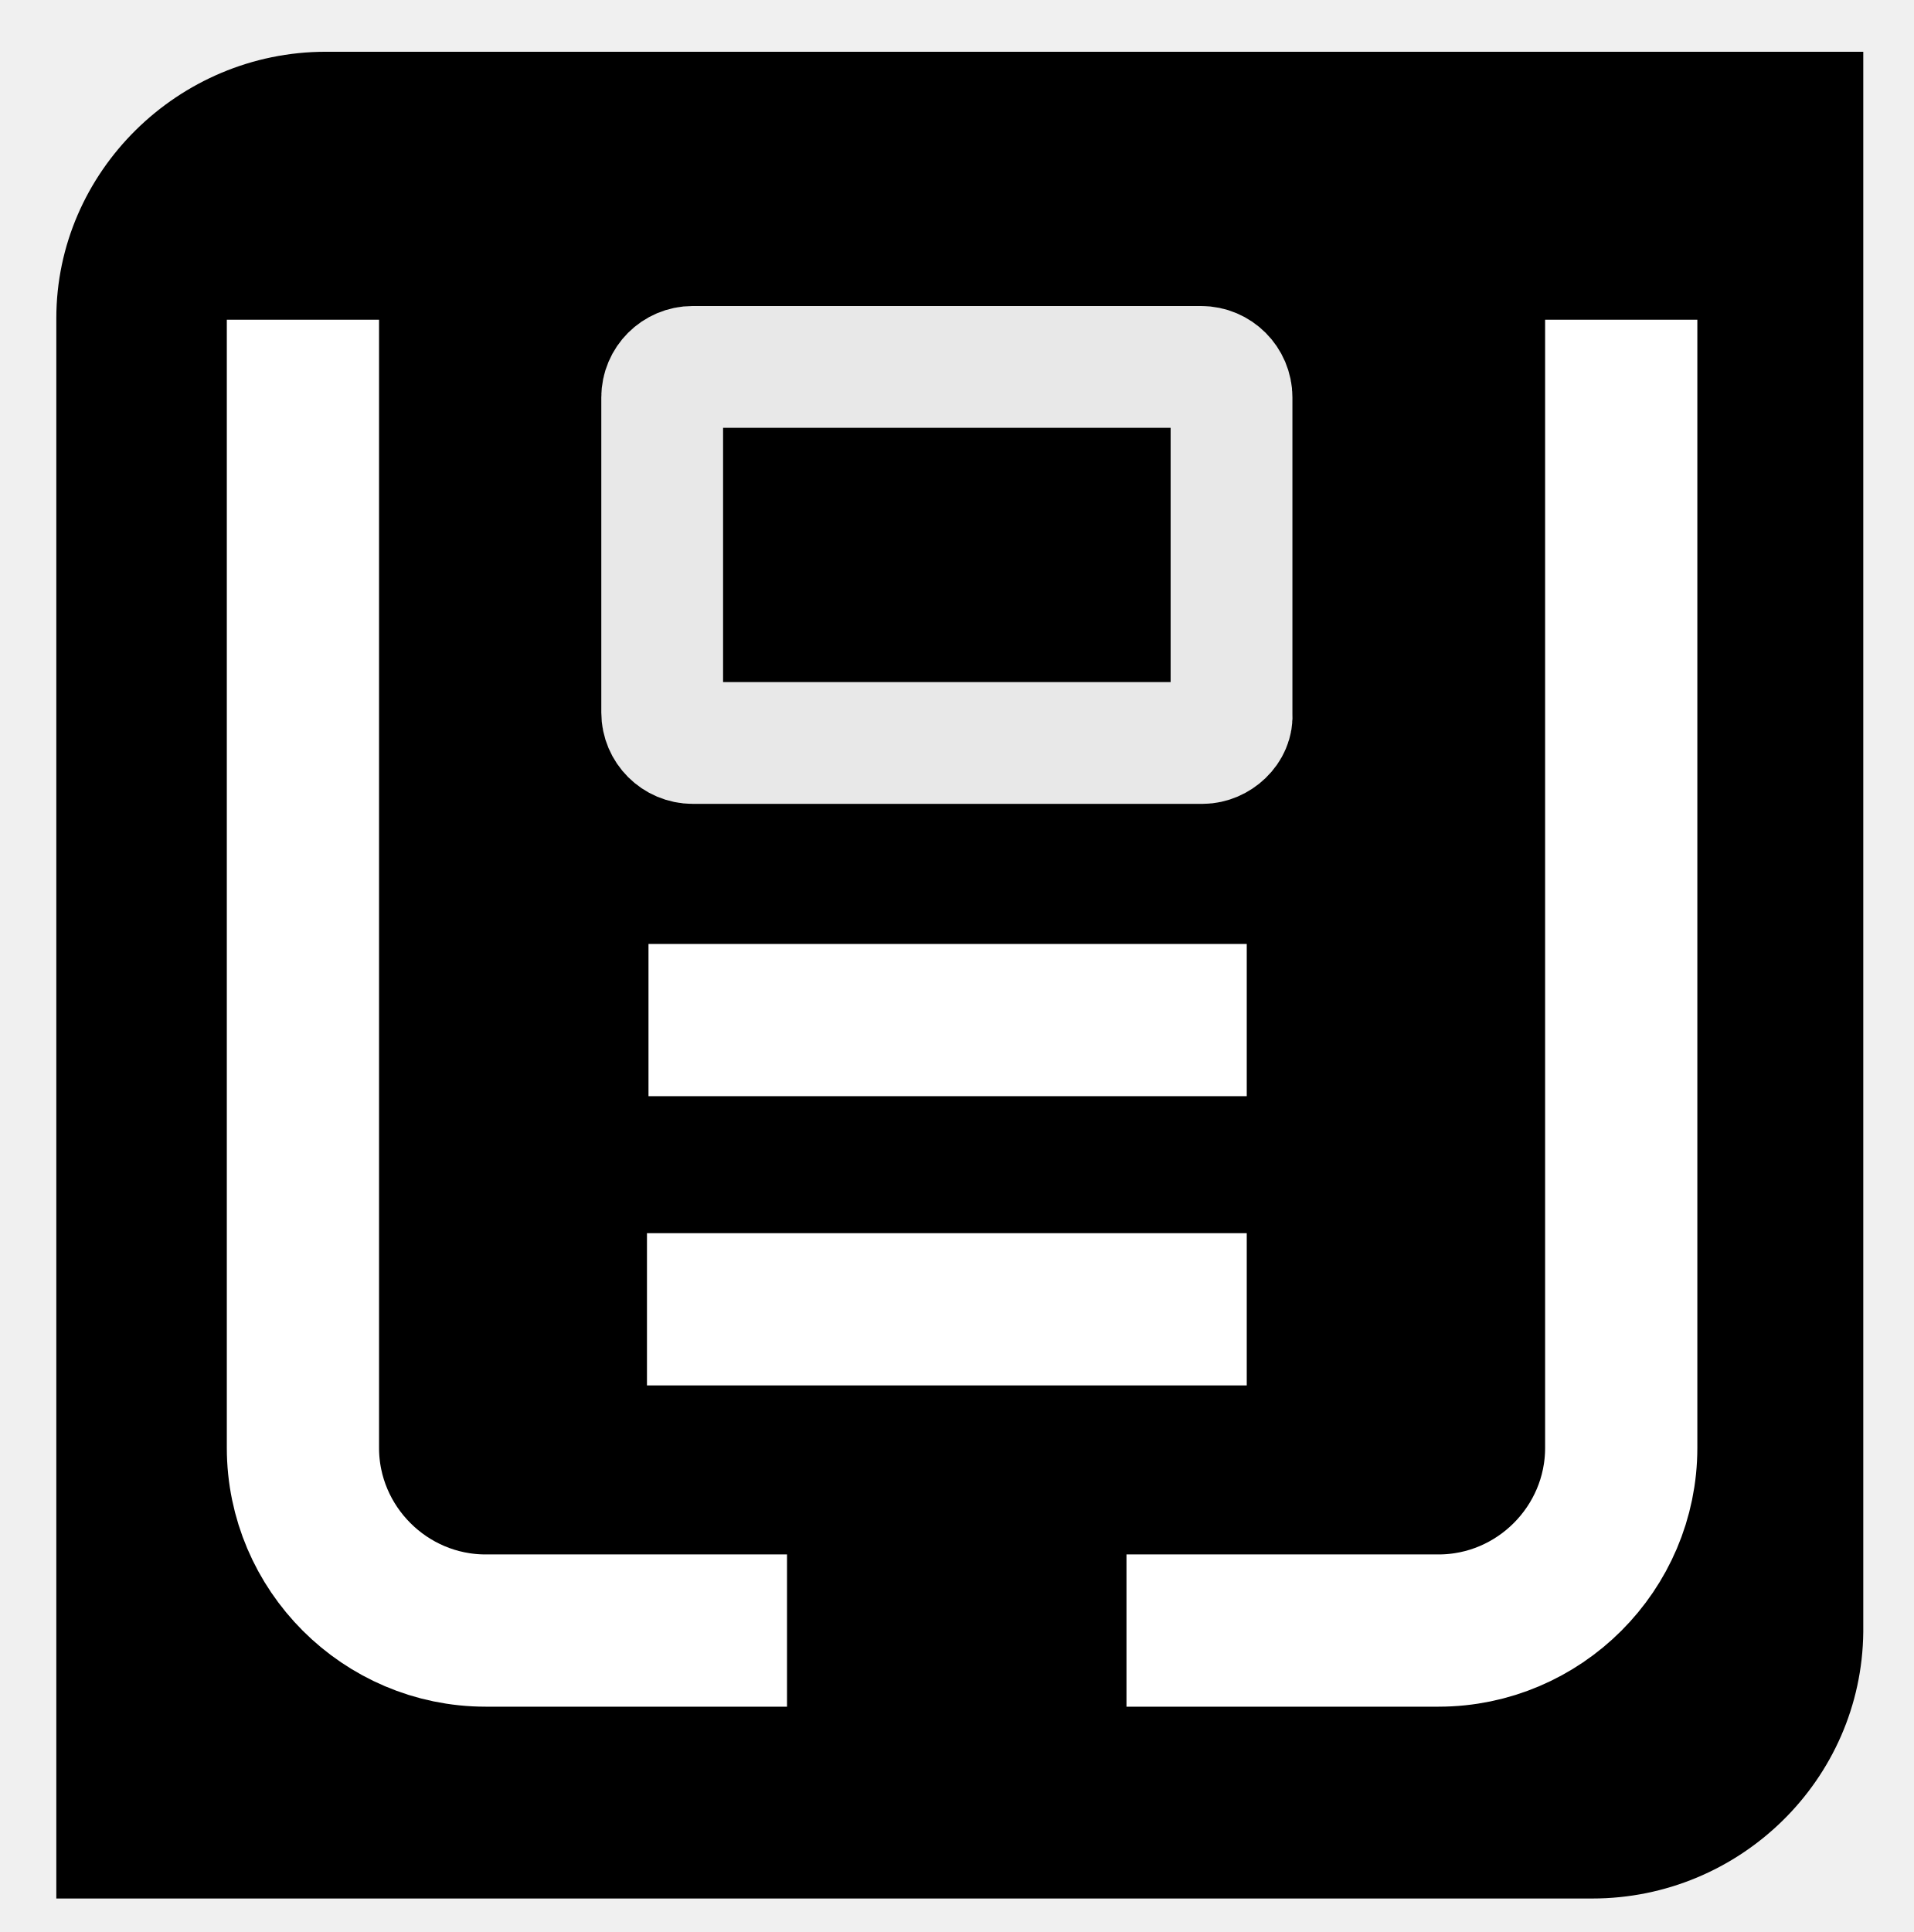
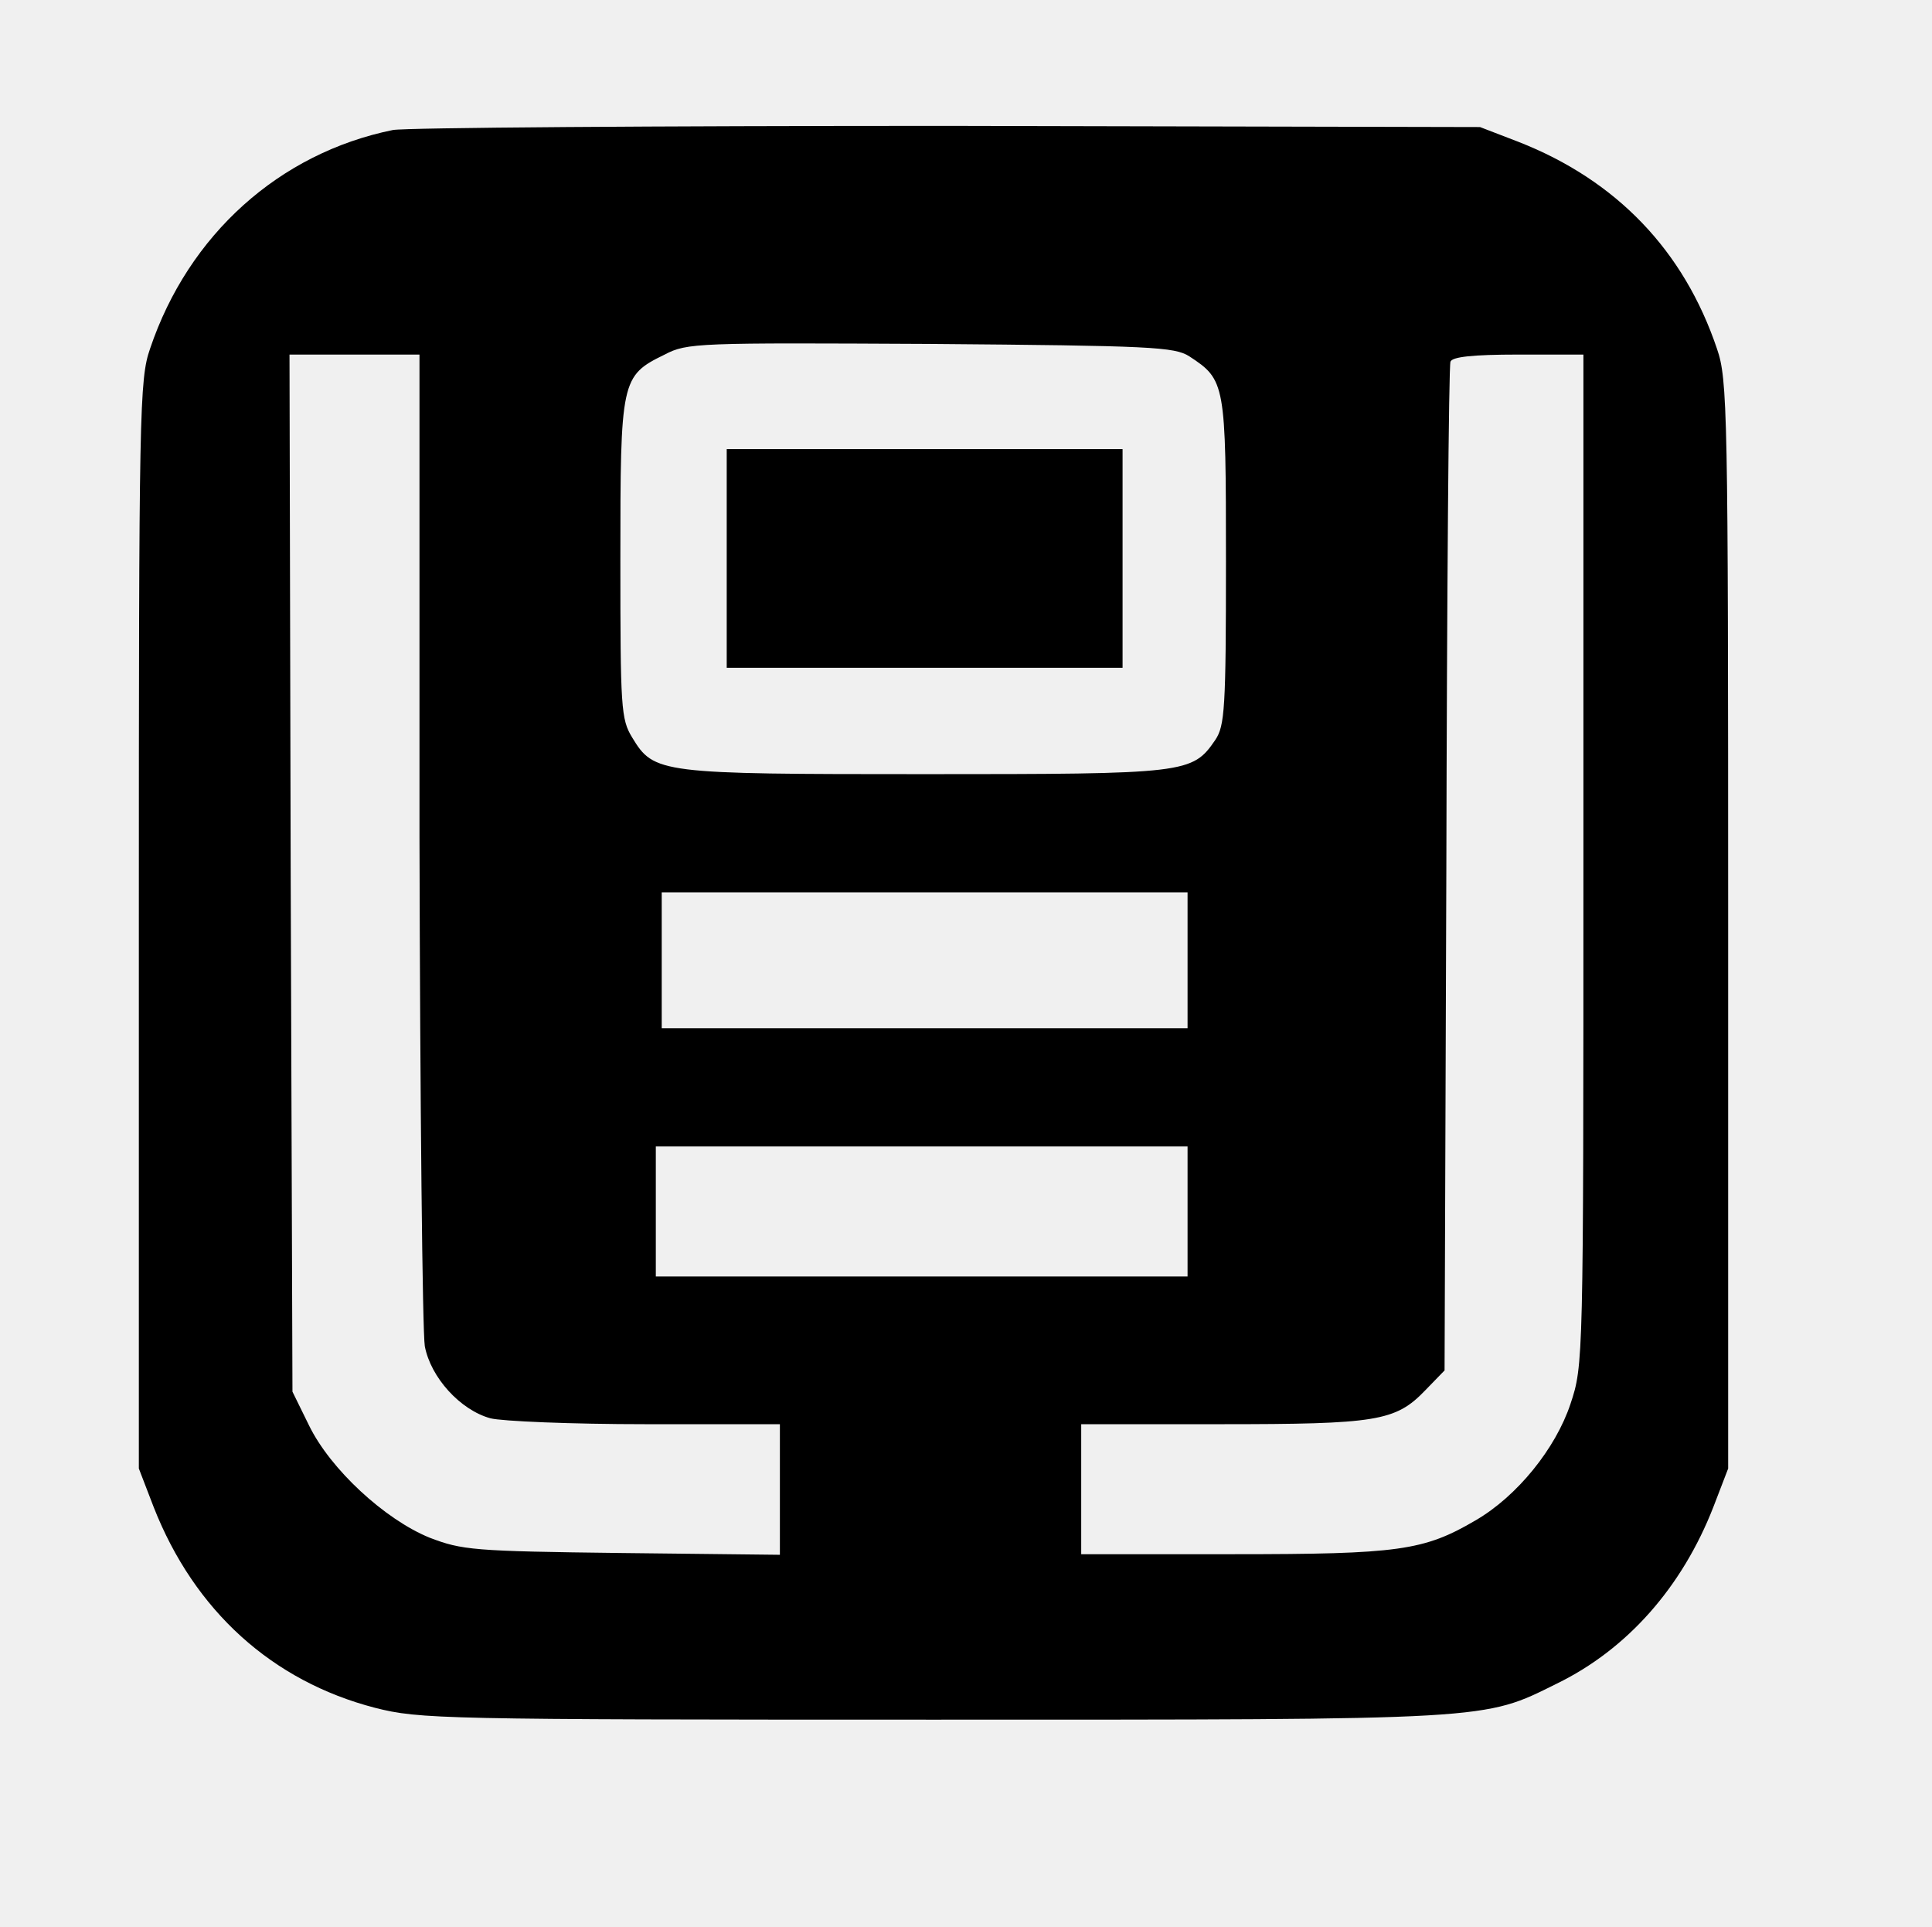
- <svg xmlns="http://www.w3.org/2000/svg" version="1.1" id="Layer_1" x="0px" y="0px" viewBox="0 0 125.7 126.9" style="enable-background:new 0 0 125.7 126.9;" xml:space="preserve">
-   <style type="text/css">
- 	.st0{opacity:0.91;}
- 	.st1{fill:none;stroke:#1FFF26;stroke-width:8;stroke-miterlimit:10;}
- 	.st2{fill:none;stroke:#FFFFFF;stroke-width:8;stroke-miterlimit:10;}
- 	.st3{opacity:0.97;}
- 	.st4{fill:none;stroke:#1FFF26;stroke-width:10;stroke-miterlimit:10;}
- 	.st5{fill:none;stroke:#1FFF26;stroke-width:10;stroke-linecap:round;stroke-linejoin:round;stroke-miterlimit:10;}
- 	.st6{fill:none;stroke:#FFFFFF;stroke-width:10;stroke-linejoin:round;stroke-miterlimit:10;}
- </style>
-   <path d="M104.6,124.7H3.7V20.9c0-9.6,8-17.5,17.7-17.5h101v103.8C122.3,116.9,114.3,124.7,104.6,124.7z" />
-   <g id="BACKGROUND" class="st0">
-     <path class="st1" d="M56,17.9" />
-     <path class="st1" d="M56,27.9" />
-     <path class="st2" d="M79,48.8H45.5c-1.1,0-2-0.9-2-2V26.1c0-1.1,0.9-2,2-2h33.4c1.1,0,2,0.9,2,2v20.8C81,47.9,80,48.8,79,48.8z" />
-   </g>
-   <g class="st3">
-     <path class="st4" d="M81.1,82.7" />
-     <path class="st4" d="M81.1,82.7" />
-   </g>
-   <g class="st3">
-     <path class="st4" d="M40,82.7" />
-     <path class="st4" d="M40,82.7" />
-   </g>
-   <path class="st4" d="M105.2,14.8" />
-   <path class="st4" d="M107.2,21" />
-   <g>
-     <g>
-       <path class="st5" d="M42.9,130.7" />
-       <path class="st6" d="M106.5,21v74.1c0,6.6-5.4,12-12,12H74" />
-     </g>
-   </g>
-   <g>
-     <g>
-       <path class="st5" d="M83.5,130.7" />
-       <path class="st6" d="M19.9,21v74.1c0,6.6,5.4,12,12,12h19.8" />
-     </g>
-   </g>
-   <g>
-     <g>
-       <line class="st6" x1="81.9" y1="67" x2="42.6" y2="67" />
-     </g>
-   </g>
-   <g>
-     <g>
-       <line class="st6" x1="81.9" y1="86" x2="42.5" y2="86" />
-     </g>
+ <svg xmlns="http://www.w3.org/2000/svg" version="1.0" width="327pt" height="326pt" viewBox="0 0 327 326" preserveAspectRatio="xMidYMid meet">
+   <g transform="translate(0,326) scale(0.1,-0.1)" fill="#000000" stroke="none">
+     <path d="M665 3040 c-192 -39 -346 -177 -411 -370 -18 -52 -19 -102 -19 -975 l0 -920 25 -65 c69 -176 201 -295 375 -340 75 -19 111 -20 944 -20 950 0 931 -1 1056 61 119 58 212 163 265 299 l25 65 0 920 c0 873 -1 923 -19 975 -56 166 -170 285 -336 350 l-65 25 -900 2 c-495 0 -918 -3 -940 -7z m1348 -383 c61 -40 62 -45 62 -347 0 -249 -2 -278 -18 -302 -39 -57 -48 -58 -491 -58 -450 0 -459 1 -496 62 -19 31 -20 50 -20 301 0 304 1 311 75 347 38 20 56 20 450 18 373 -3 413 -5 438 -21z m-1303 -814 c1 -450 5 -837 9 -861 10 -53 60 -108 111 -122 19 -5 137 -10 263 -10 l227 0 0 -111 0 -110 -267 3 c-253 3 -271 5 -326 26 -76 31 -168 116 -204 190 l-28 57 -3 878 -2 877 110 0 110 0 0 -817z m1970 -38 c0 -851 0 -855 -22 -921 -25 -75 -90 -156 -161 -197 -87 -51 -130 -57 -409 -57 l-258 0 0 110 0 110 236 0 c264 0 296 5 346 57 l33 34 3 847 c1 466 4 853 7 860 3 8 36 12 115 12 l110 0 0 -855z m-670 -170 l0 -115 -445 0 -445 0 0 115 0 115 445 0 445 0 0 -115z m0 -425 l0 -110 -450 0 -450 0 0 110 0 110 450 0 450 0 0 -110z" />
+     <path d="M1230 2315 l0 -185 335 0 335 0 0 185 0 185 -335 0 -335 0 0 -185z" />
  </g>
</svg>
